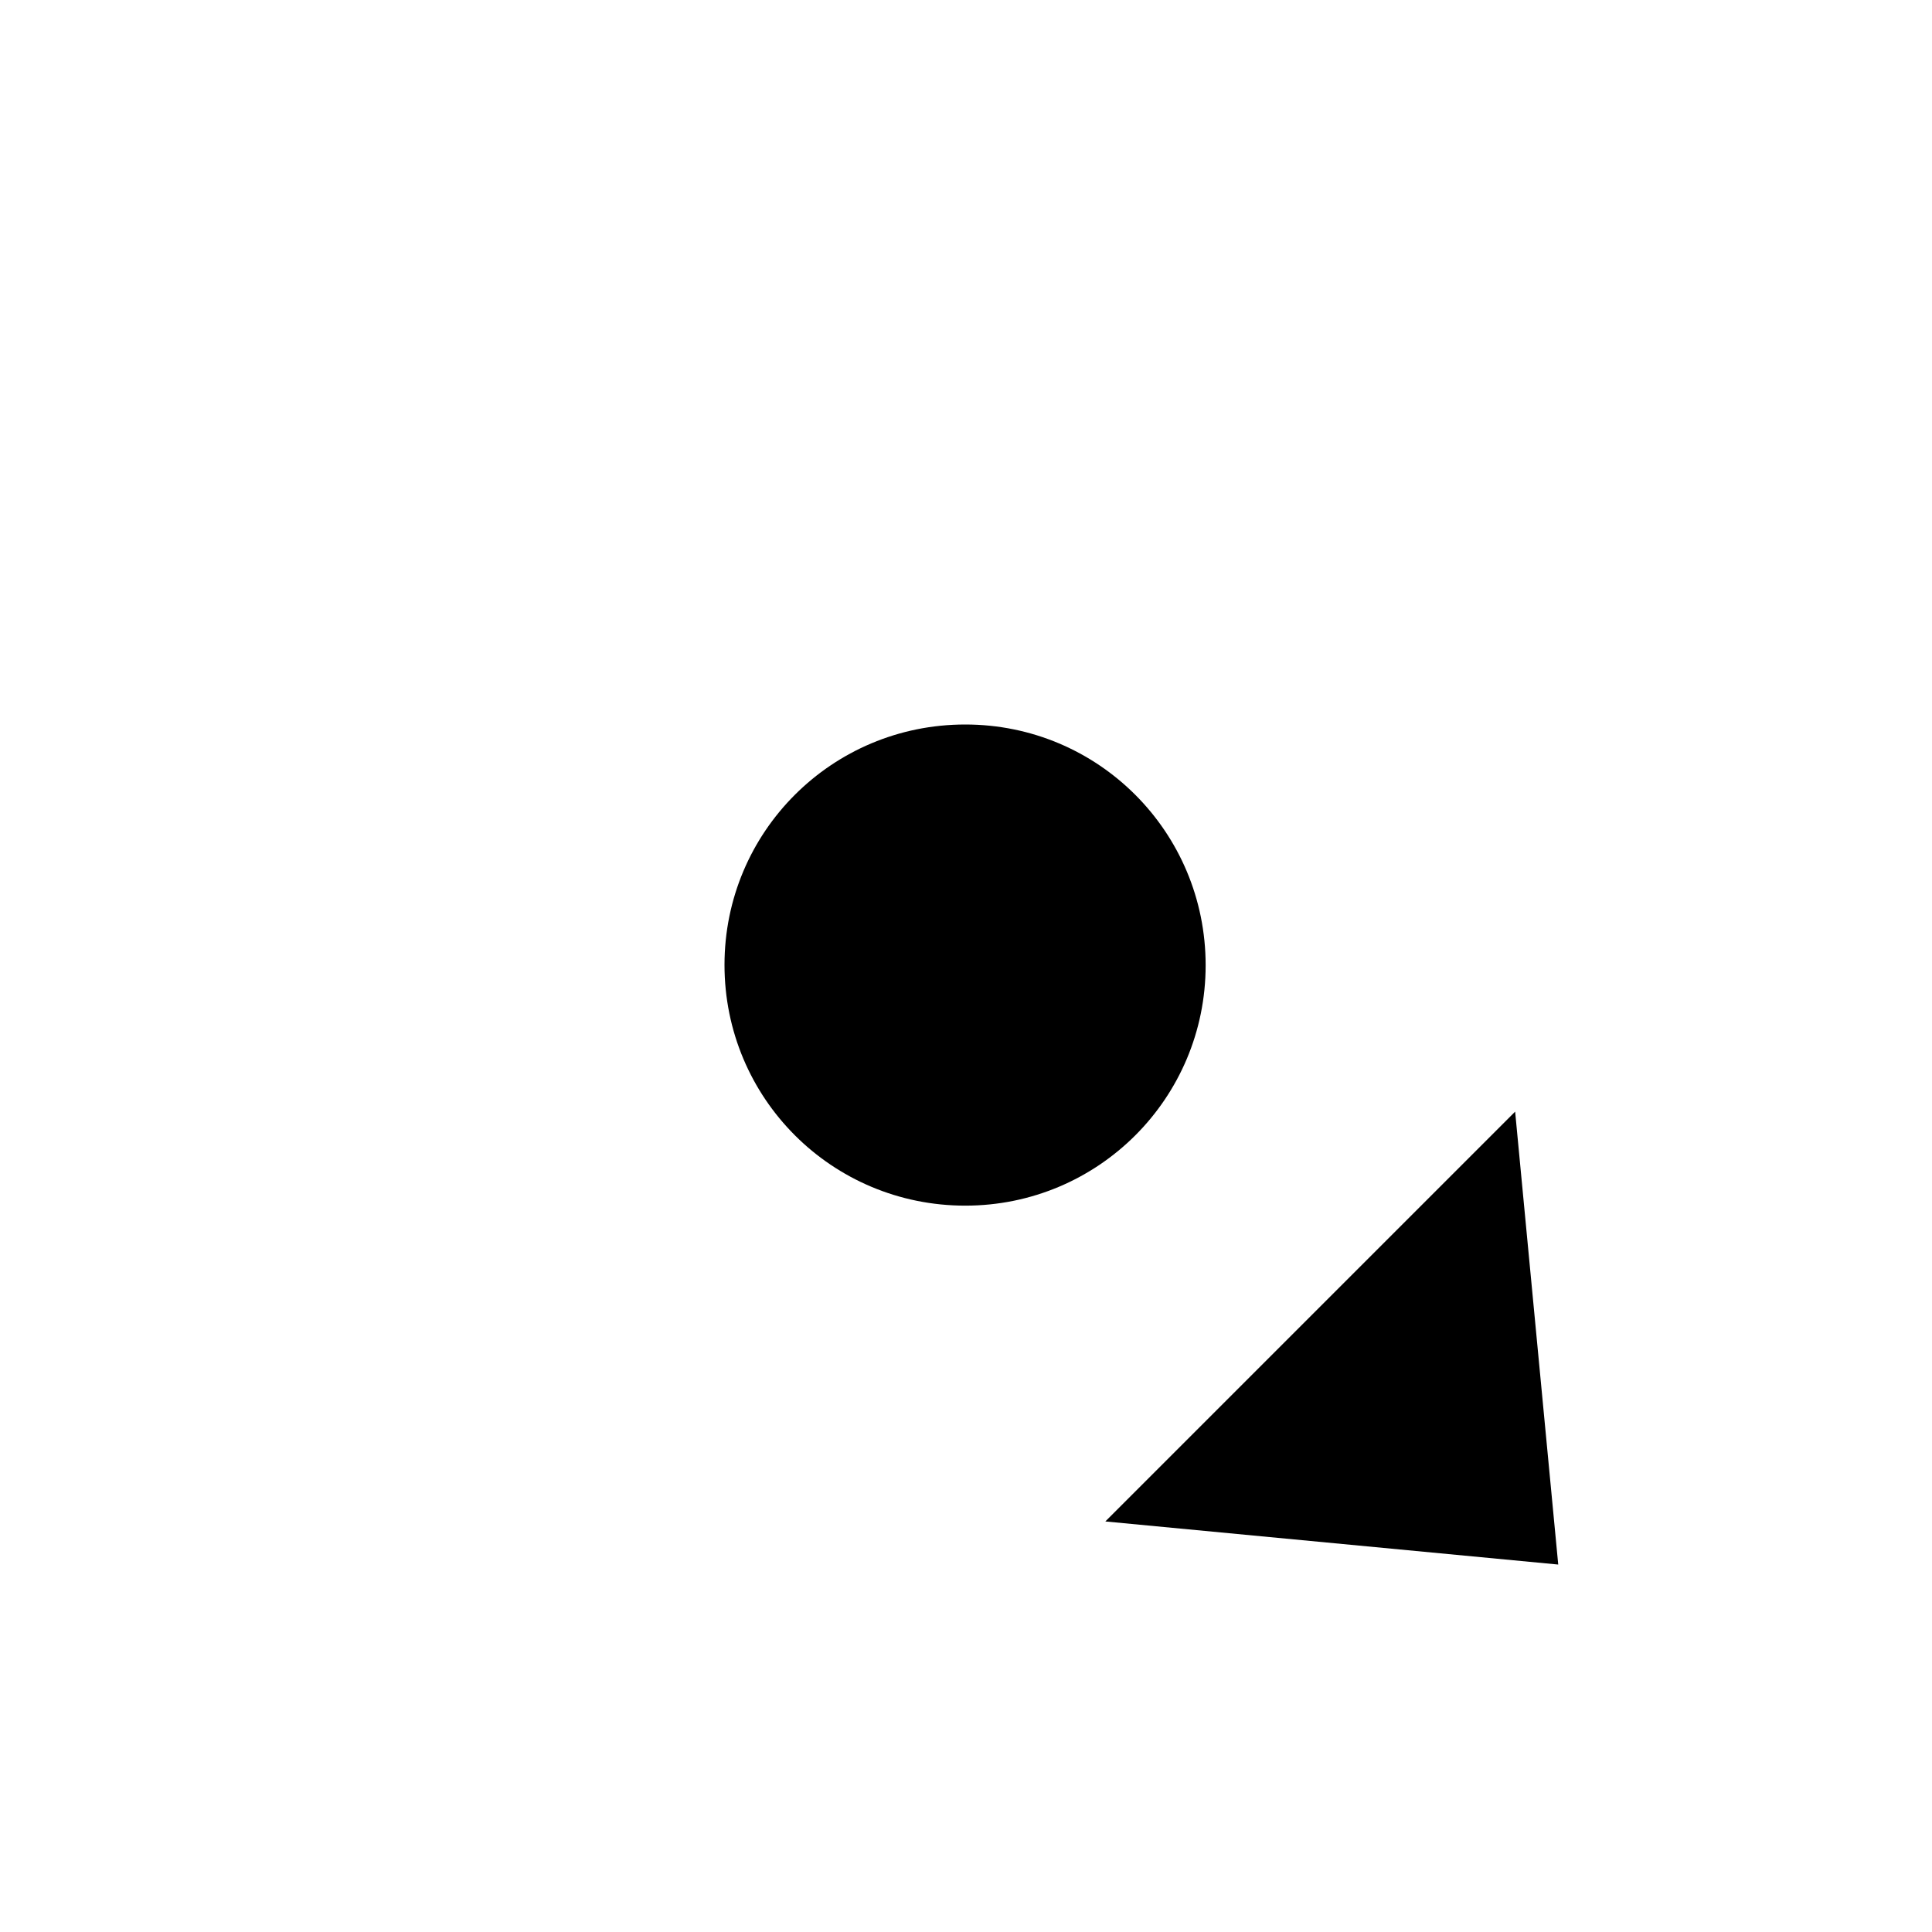
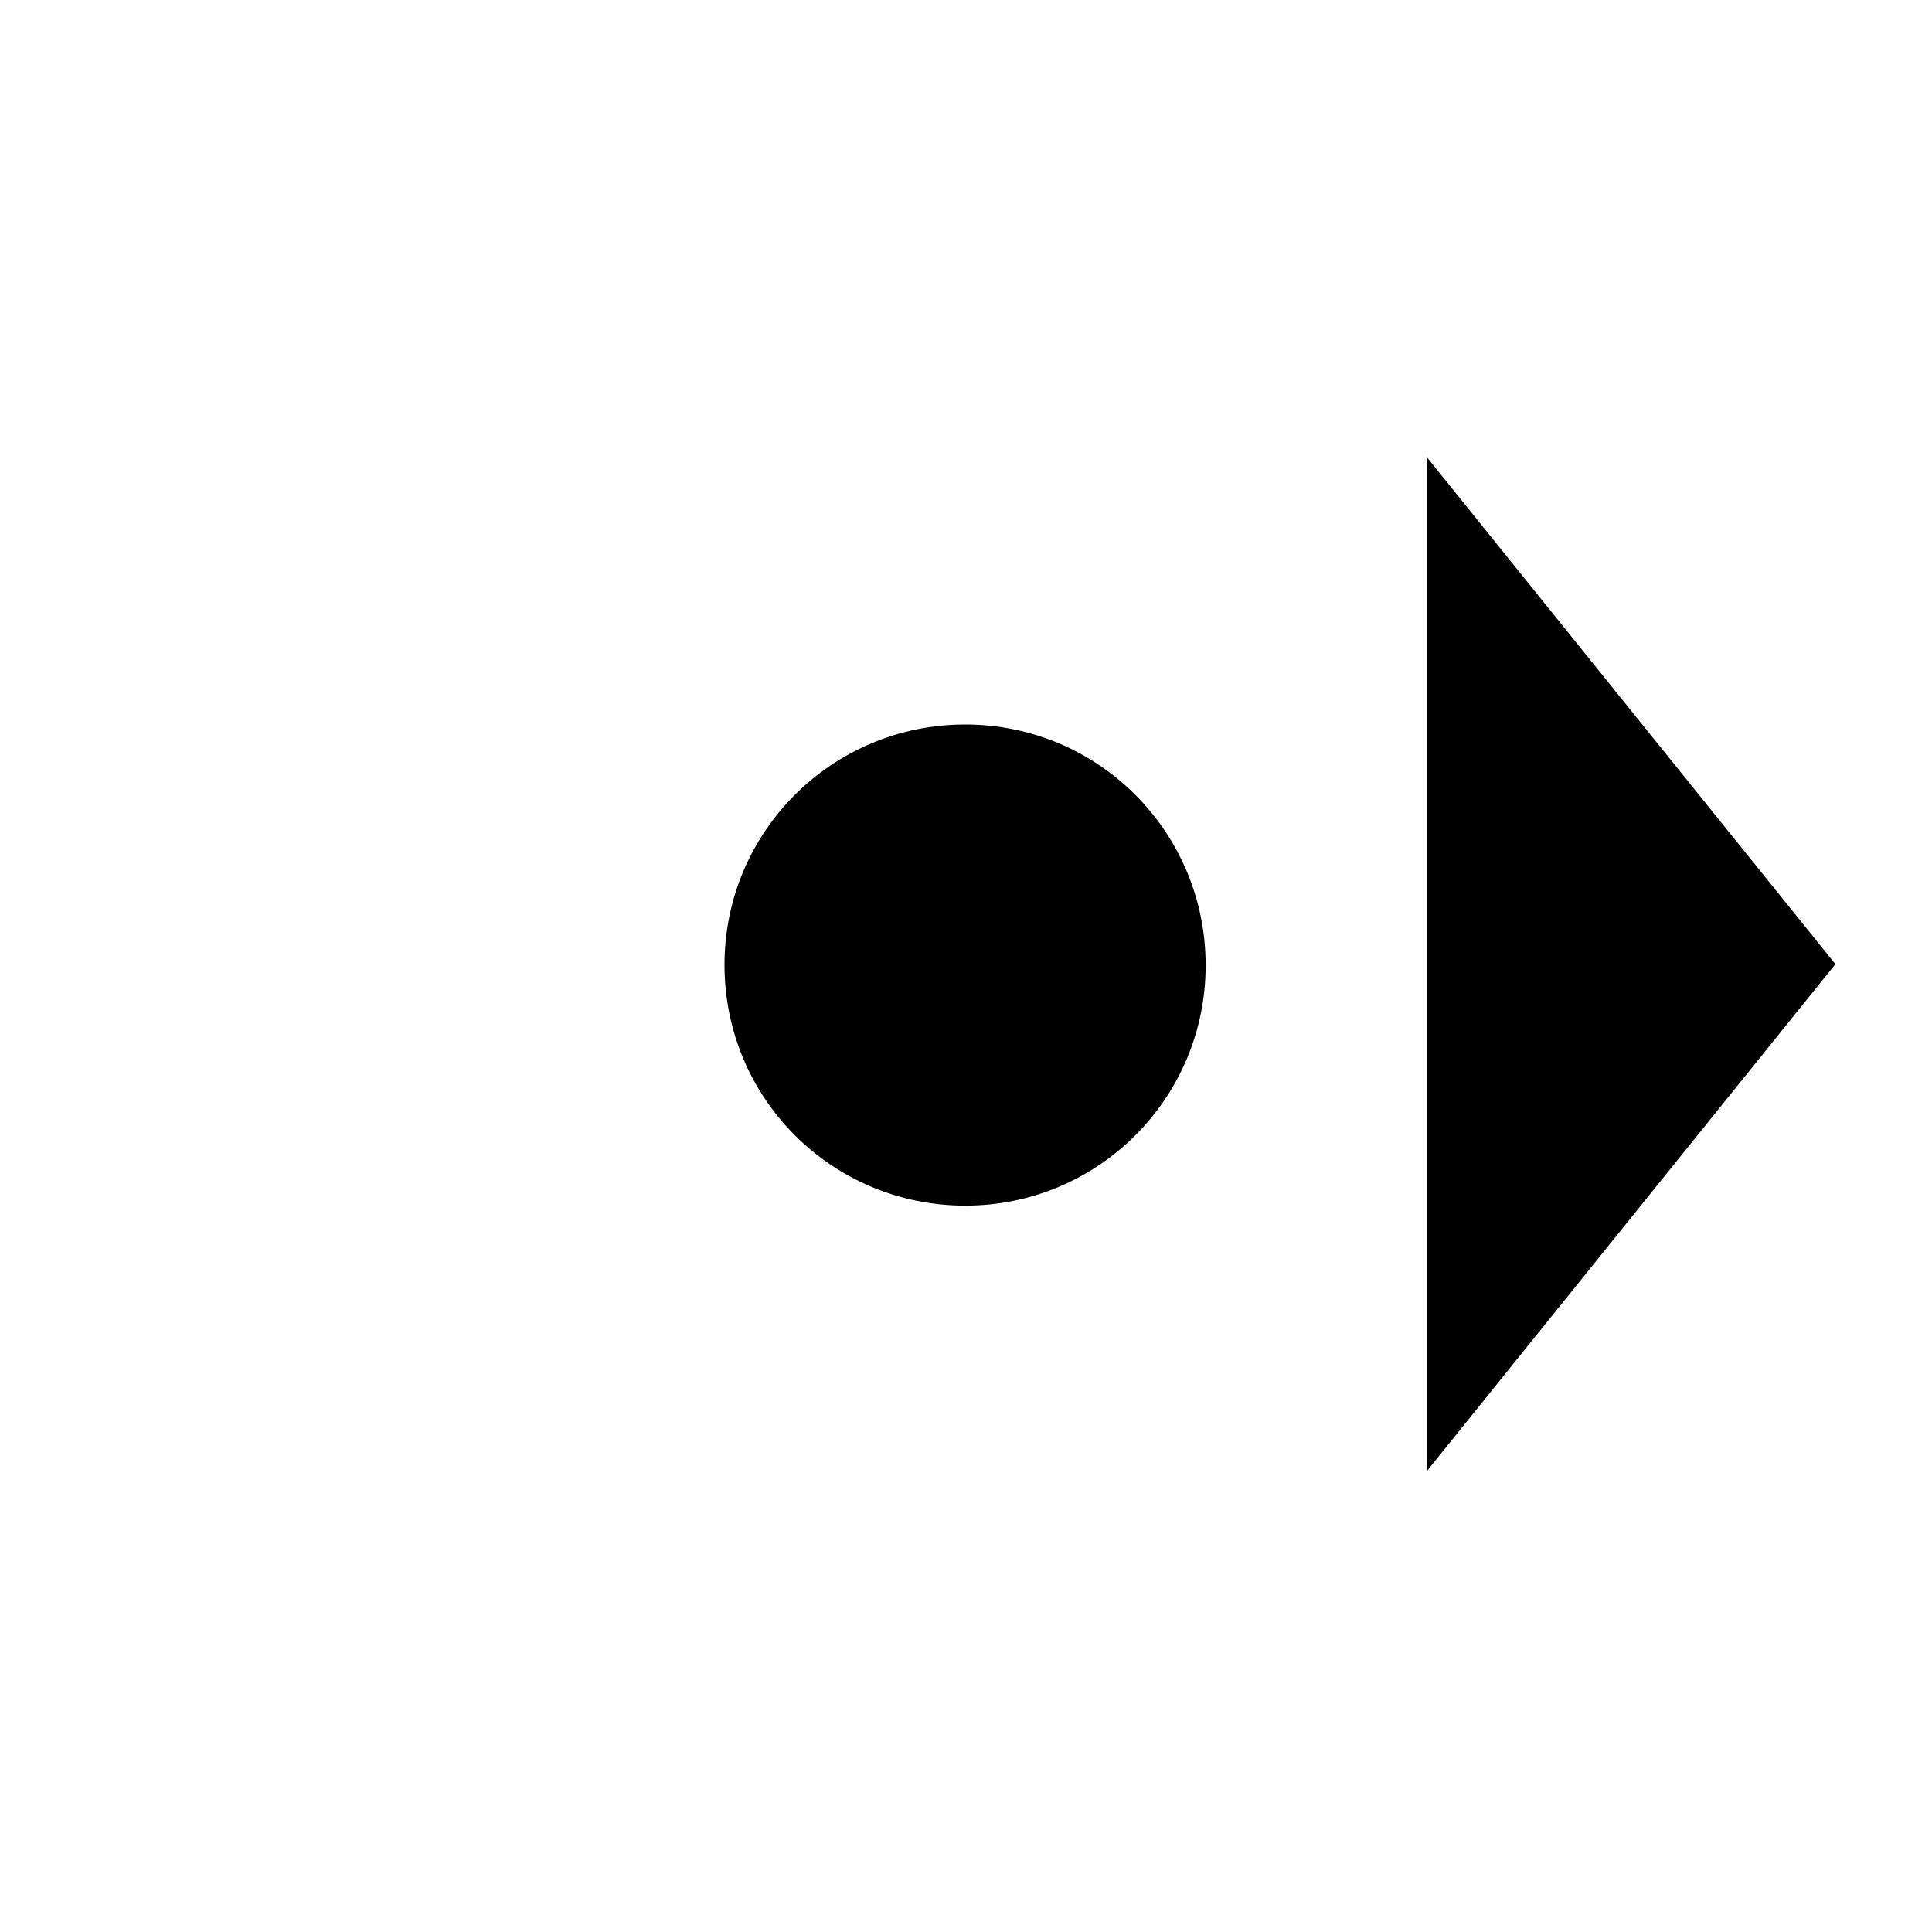
- <svg xmlns="http://www.w3.org/2000/svg" version="1.2" viewBox="0 0 520 520" width="520" height="520">
+ <svg xmlns="http://www.w3.org/2000/svg" version="1.2" style="rotate: -315deg" viewBox="0 0 520 520" width="20" height="20">
  <style>
		.s0 { fill: #000000 } 
	</style>
-   <path id="Форма 1" fill-rule="evenodd" class="s0" d="m259.8 324.5c-35.9 0-64.8-28.9-64.8-64.8 0-35.8 28.9-64.7 64.8-64.7 35.8 0 64.7 28.9 64.7 64.8 0 35.8-28.9 64.7-64.7 64.7z" />
-   <path id="Форма 3 copy 10" fill-rule="evenodd" class="s0" d="m407.8 299.2l11.6 121.9-121.9-11.6z" />
+   <path id="1" fill-rule="evenodd" class="s0" d="m259.8 324.5c-35.9 0-64.8-28.9-64.8-64.8 0-35.8 28.9-64.7 64.8-64.7 35.8 0 64.7 28.9 64.7 64.8 0 35.8-28.9 64.7-64.7 64.7z" />
+   <path id="2" fill-rule="evenodd" class="s0" d="m384 123l110 136.5-110 136.5z" />
</svg>
